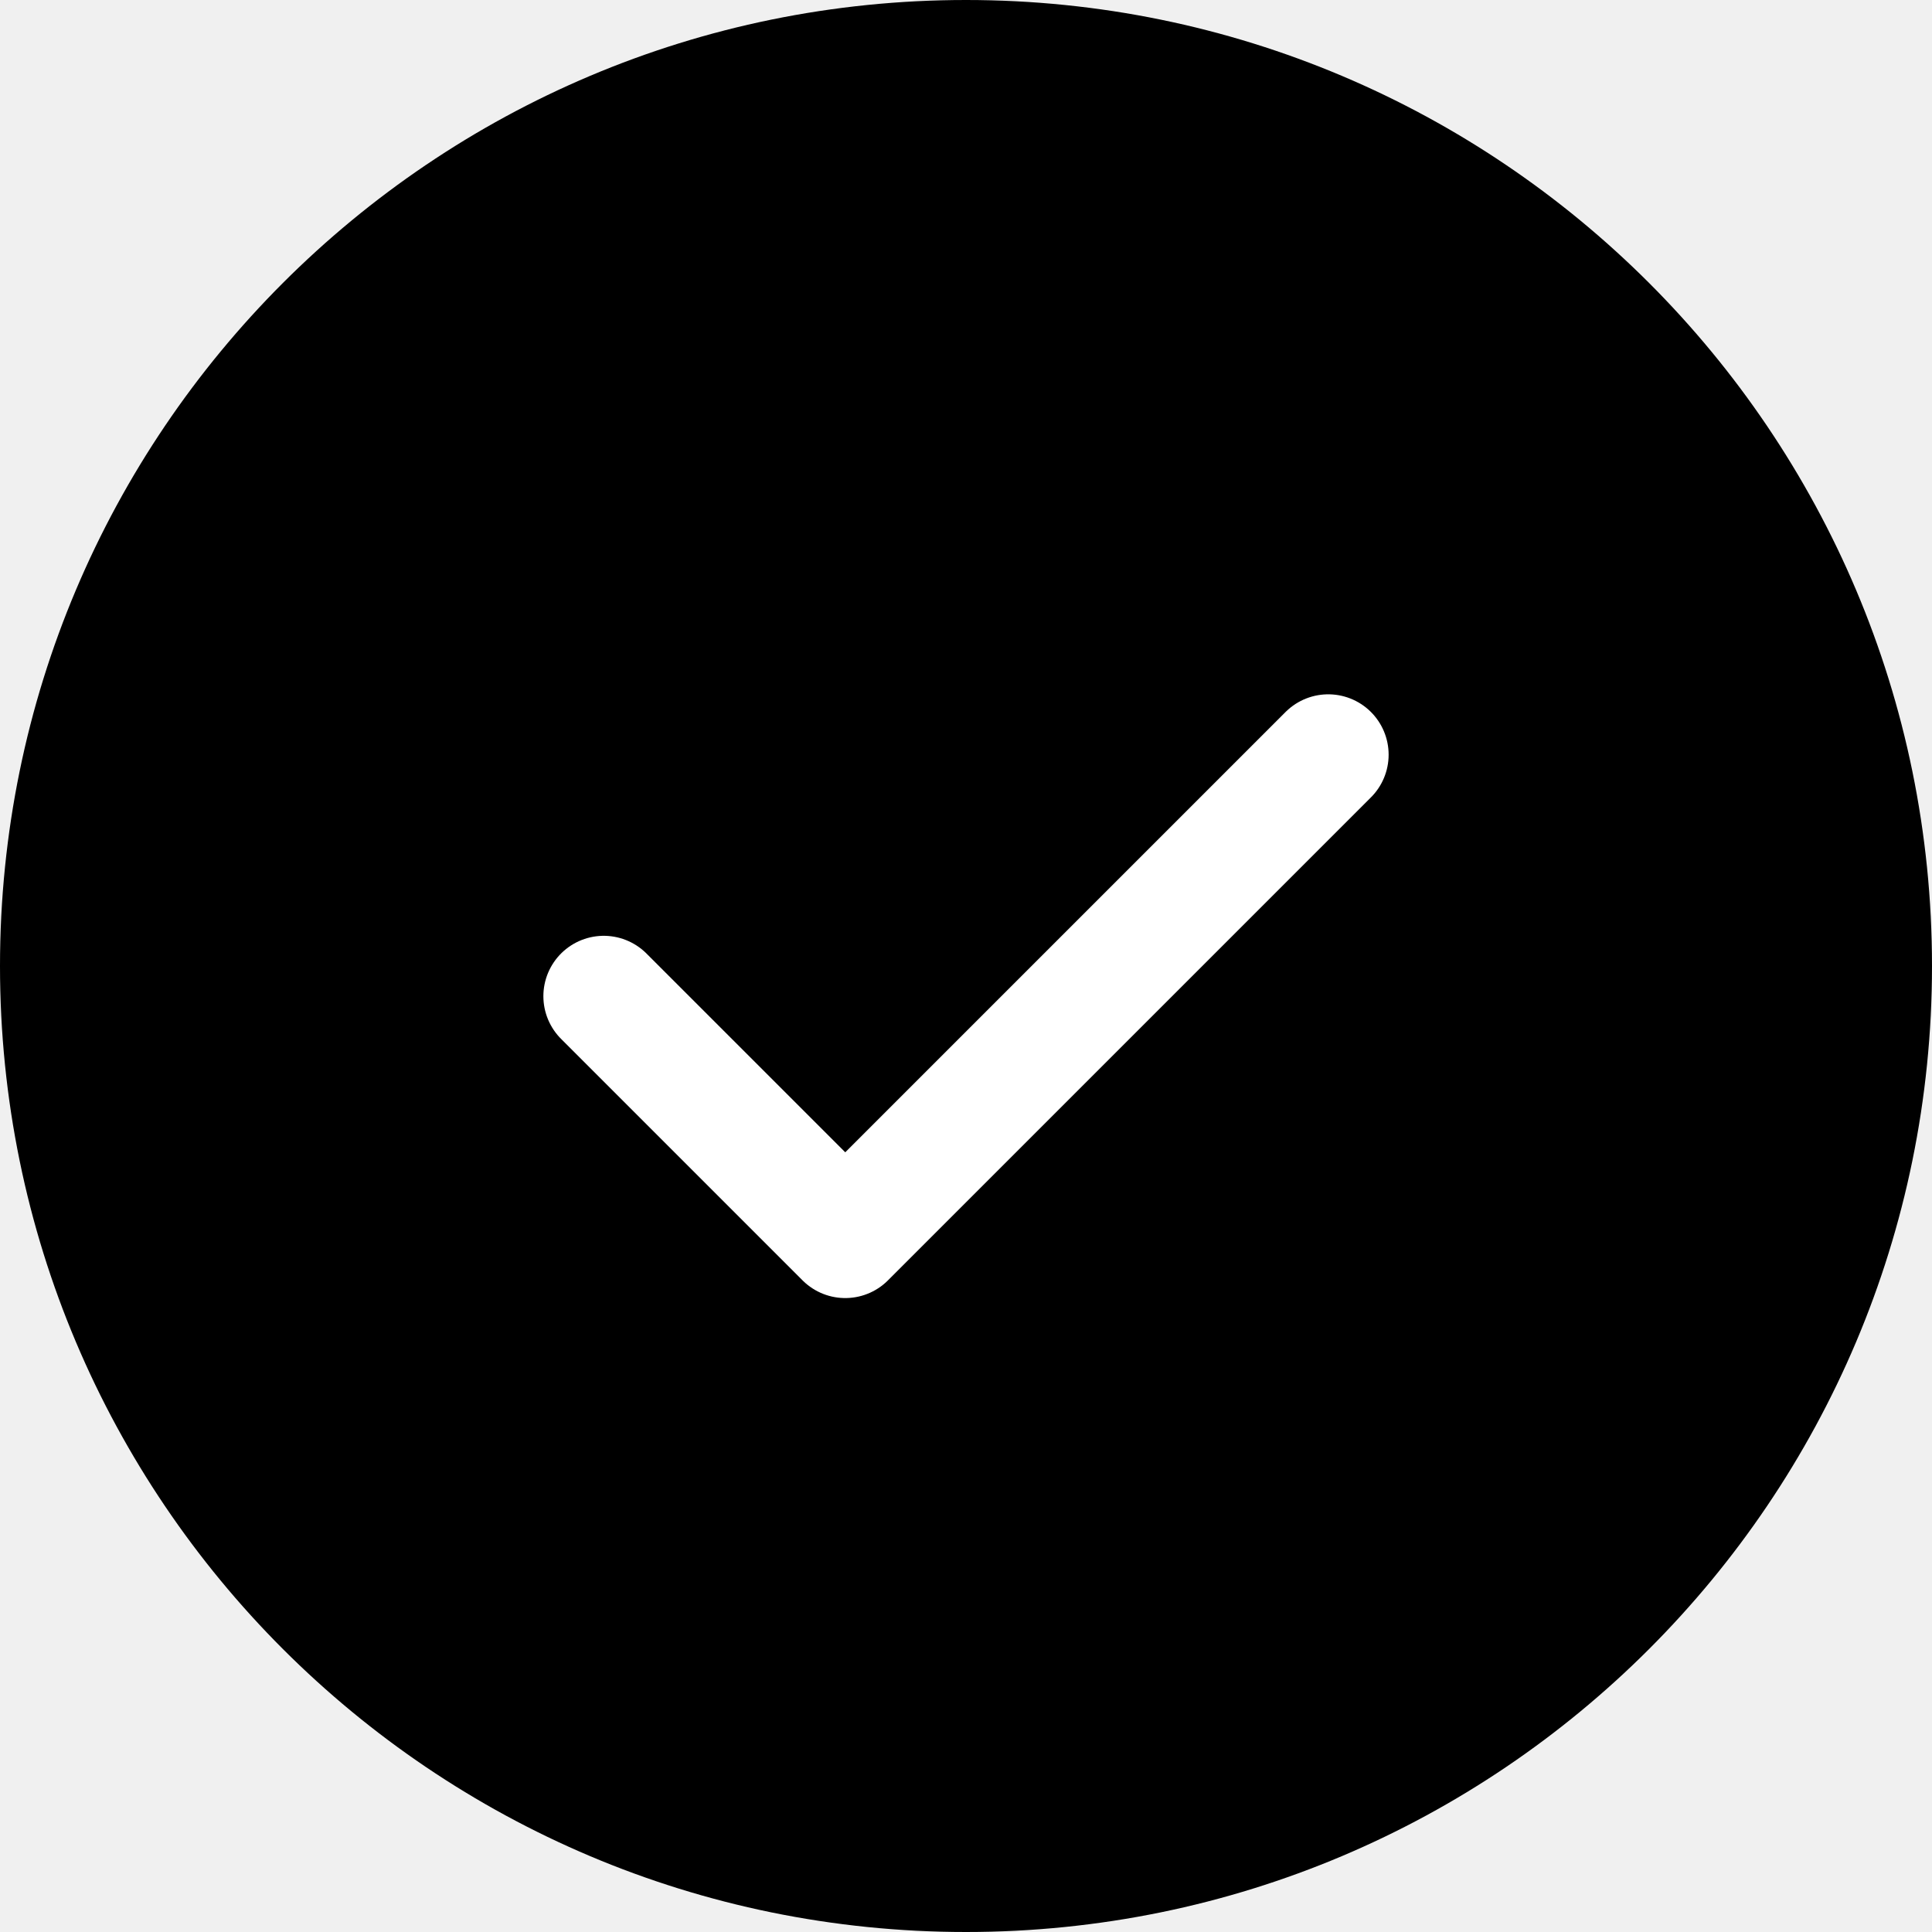
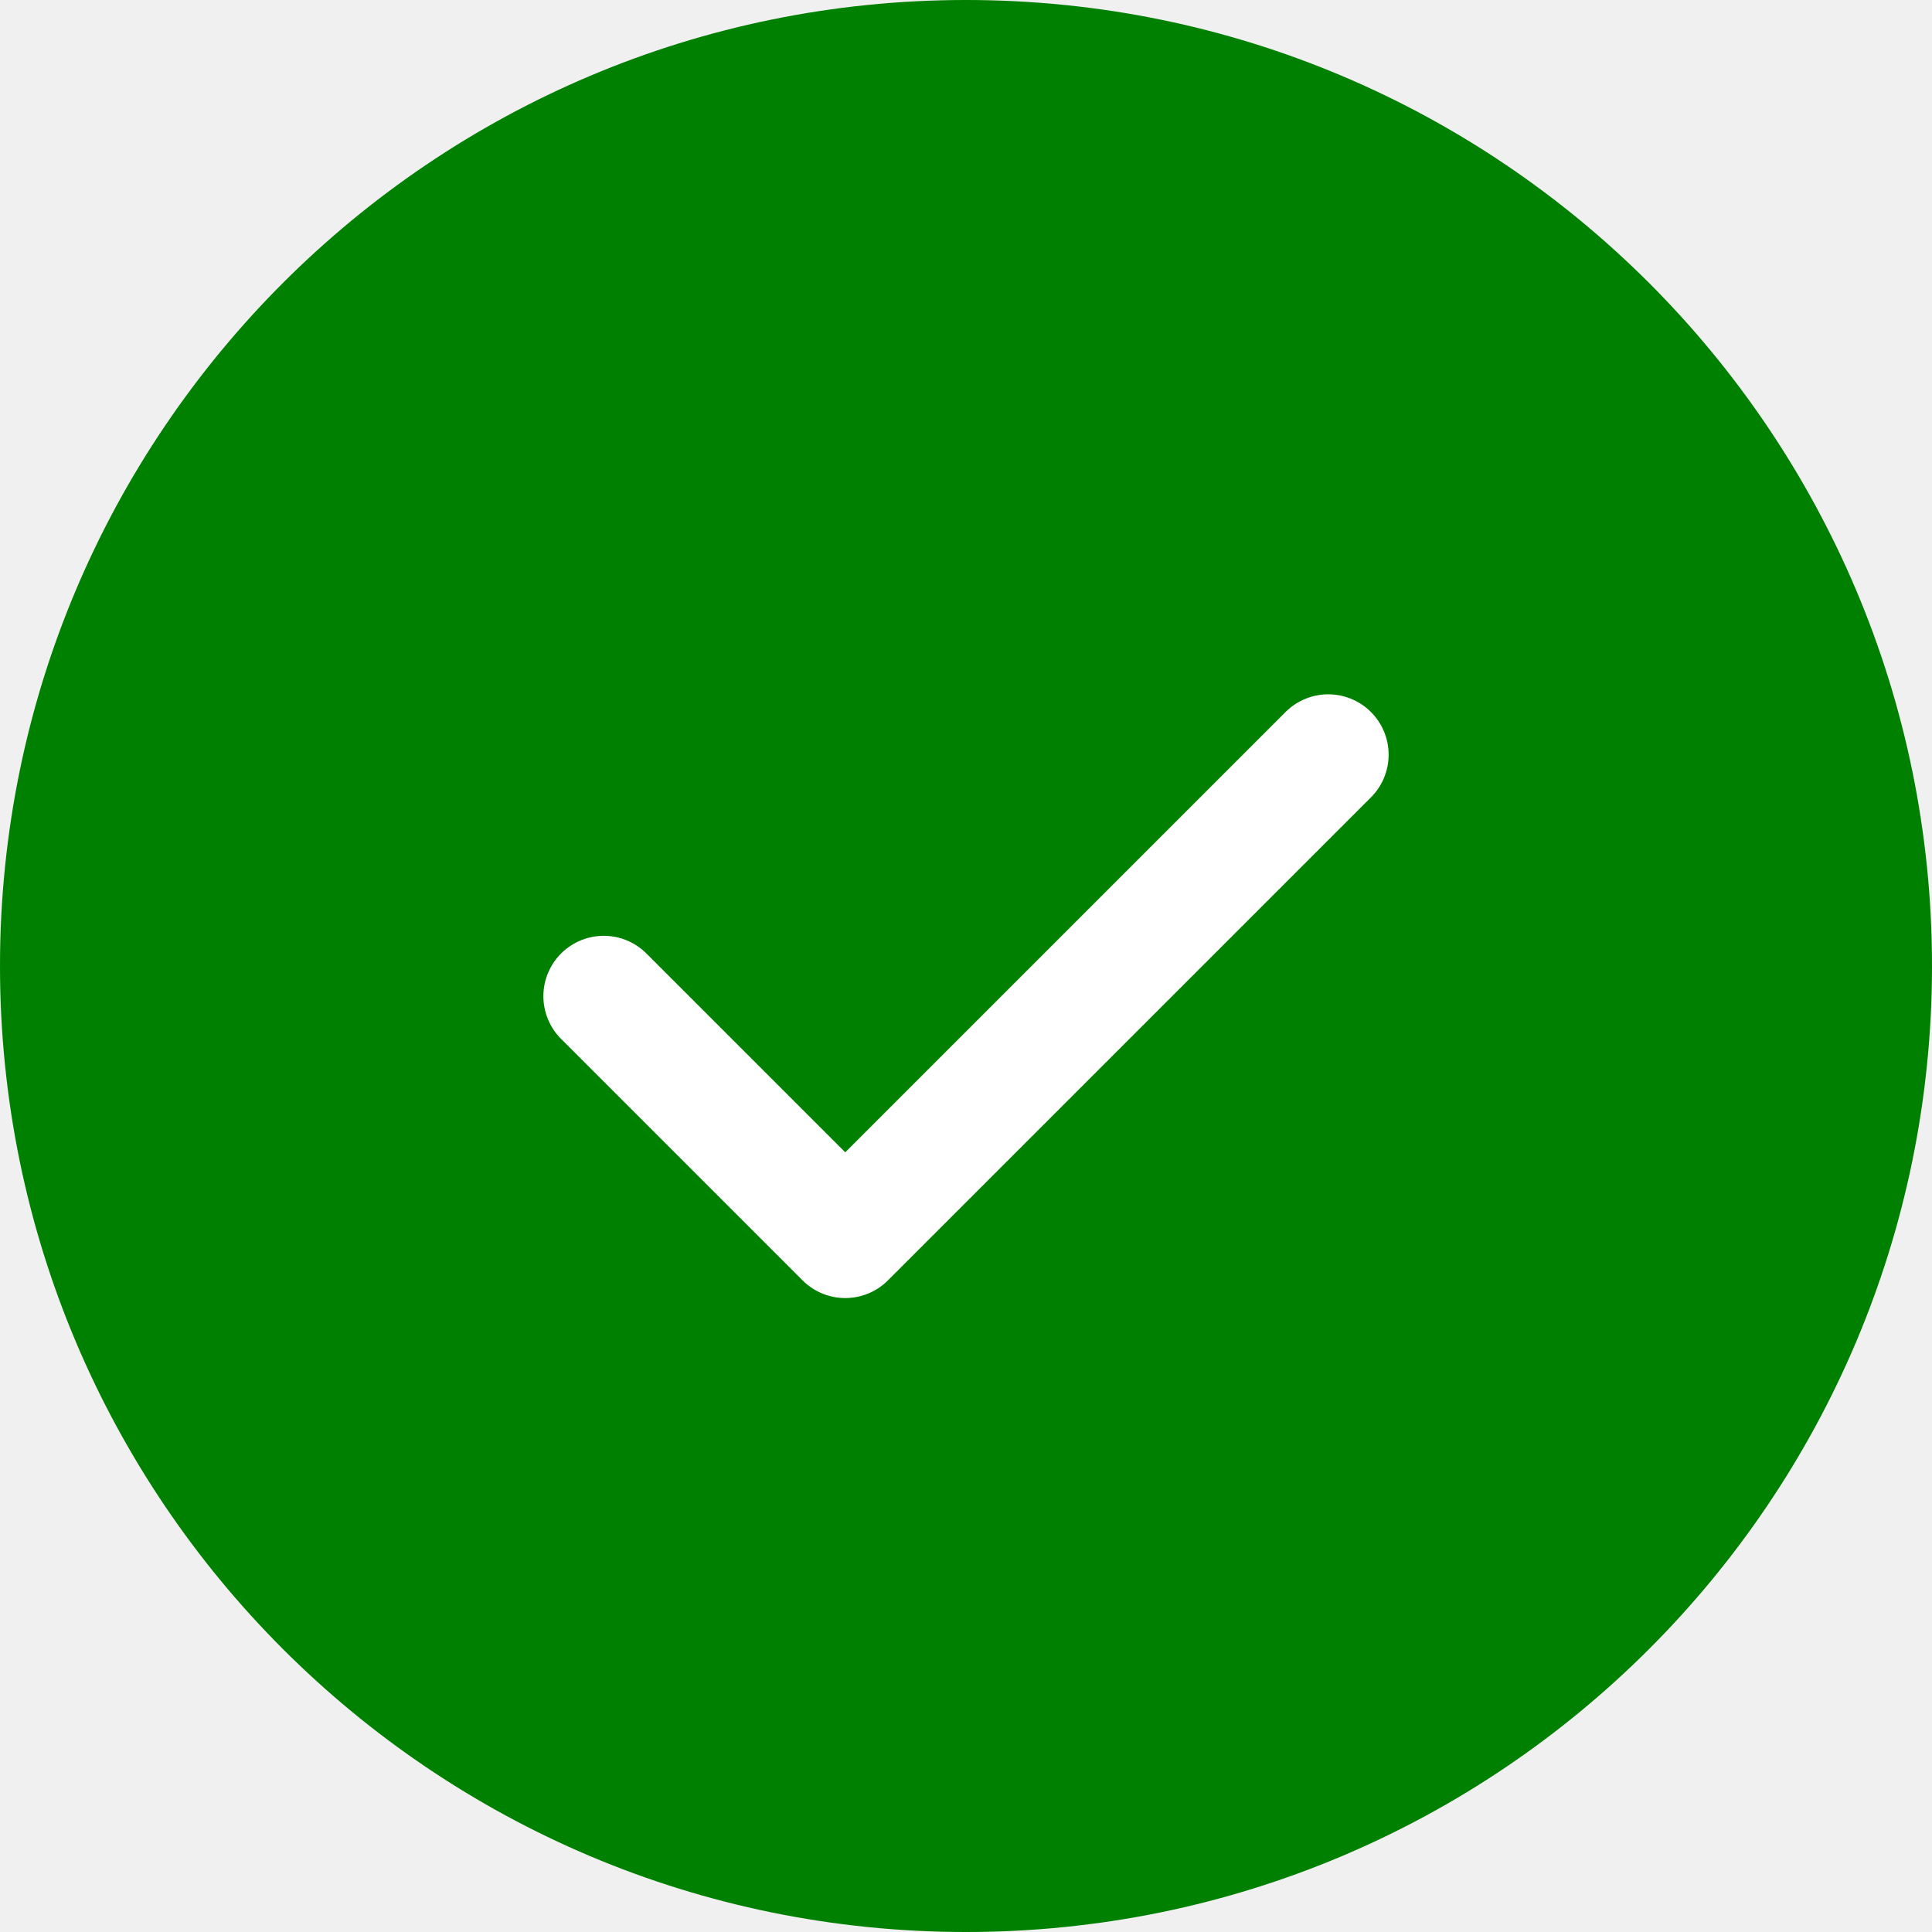
<svg xmlns="http://www.w3.org/2000/svg" width="64" height="64" viewBox="0 0 64 64" fill="none">
-   <circle cx="32" cy="32" r="32" fill="black" />
+   <circle cx="32" cy="32" r="32" fill="green" />
  <path d="M20 33L28 41L44 25" stroke="white" stroke-width="4" stroke-linecap="round" stroke-linejoin="round" />
</svg>
